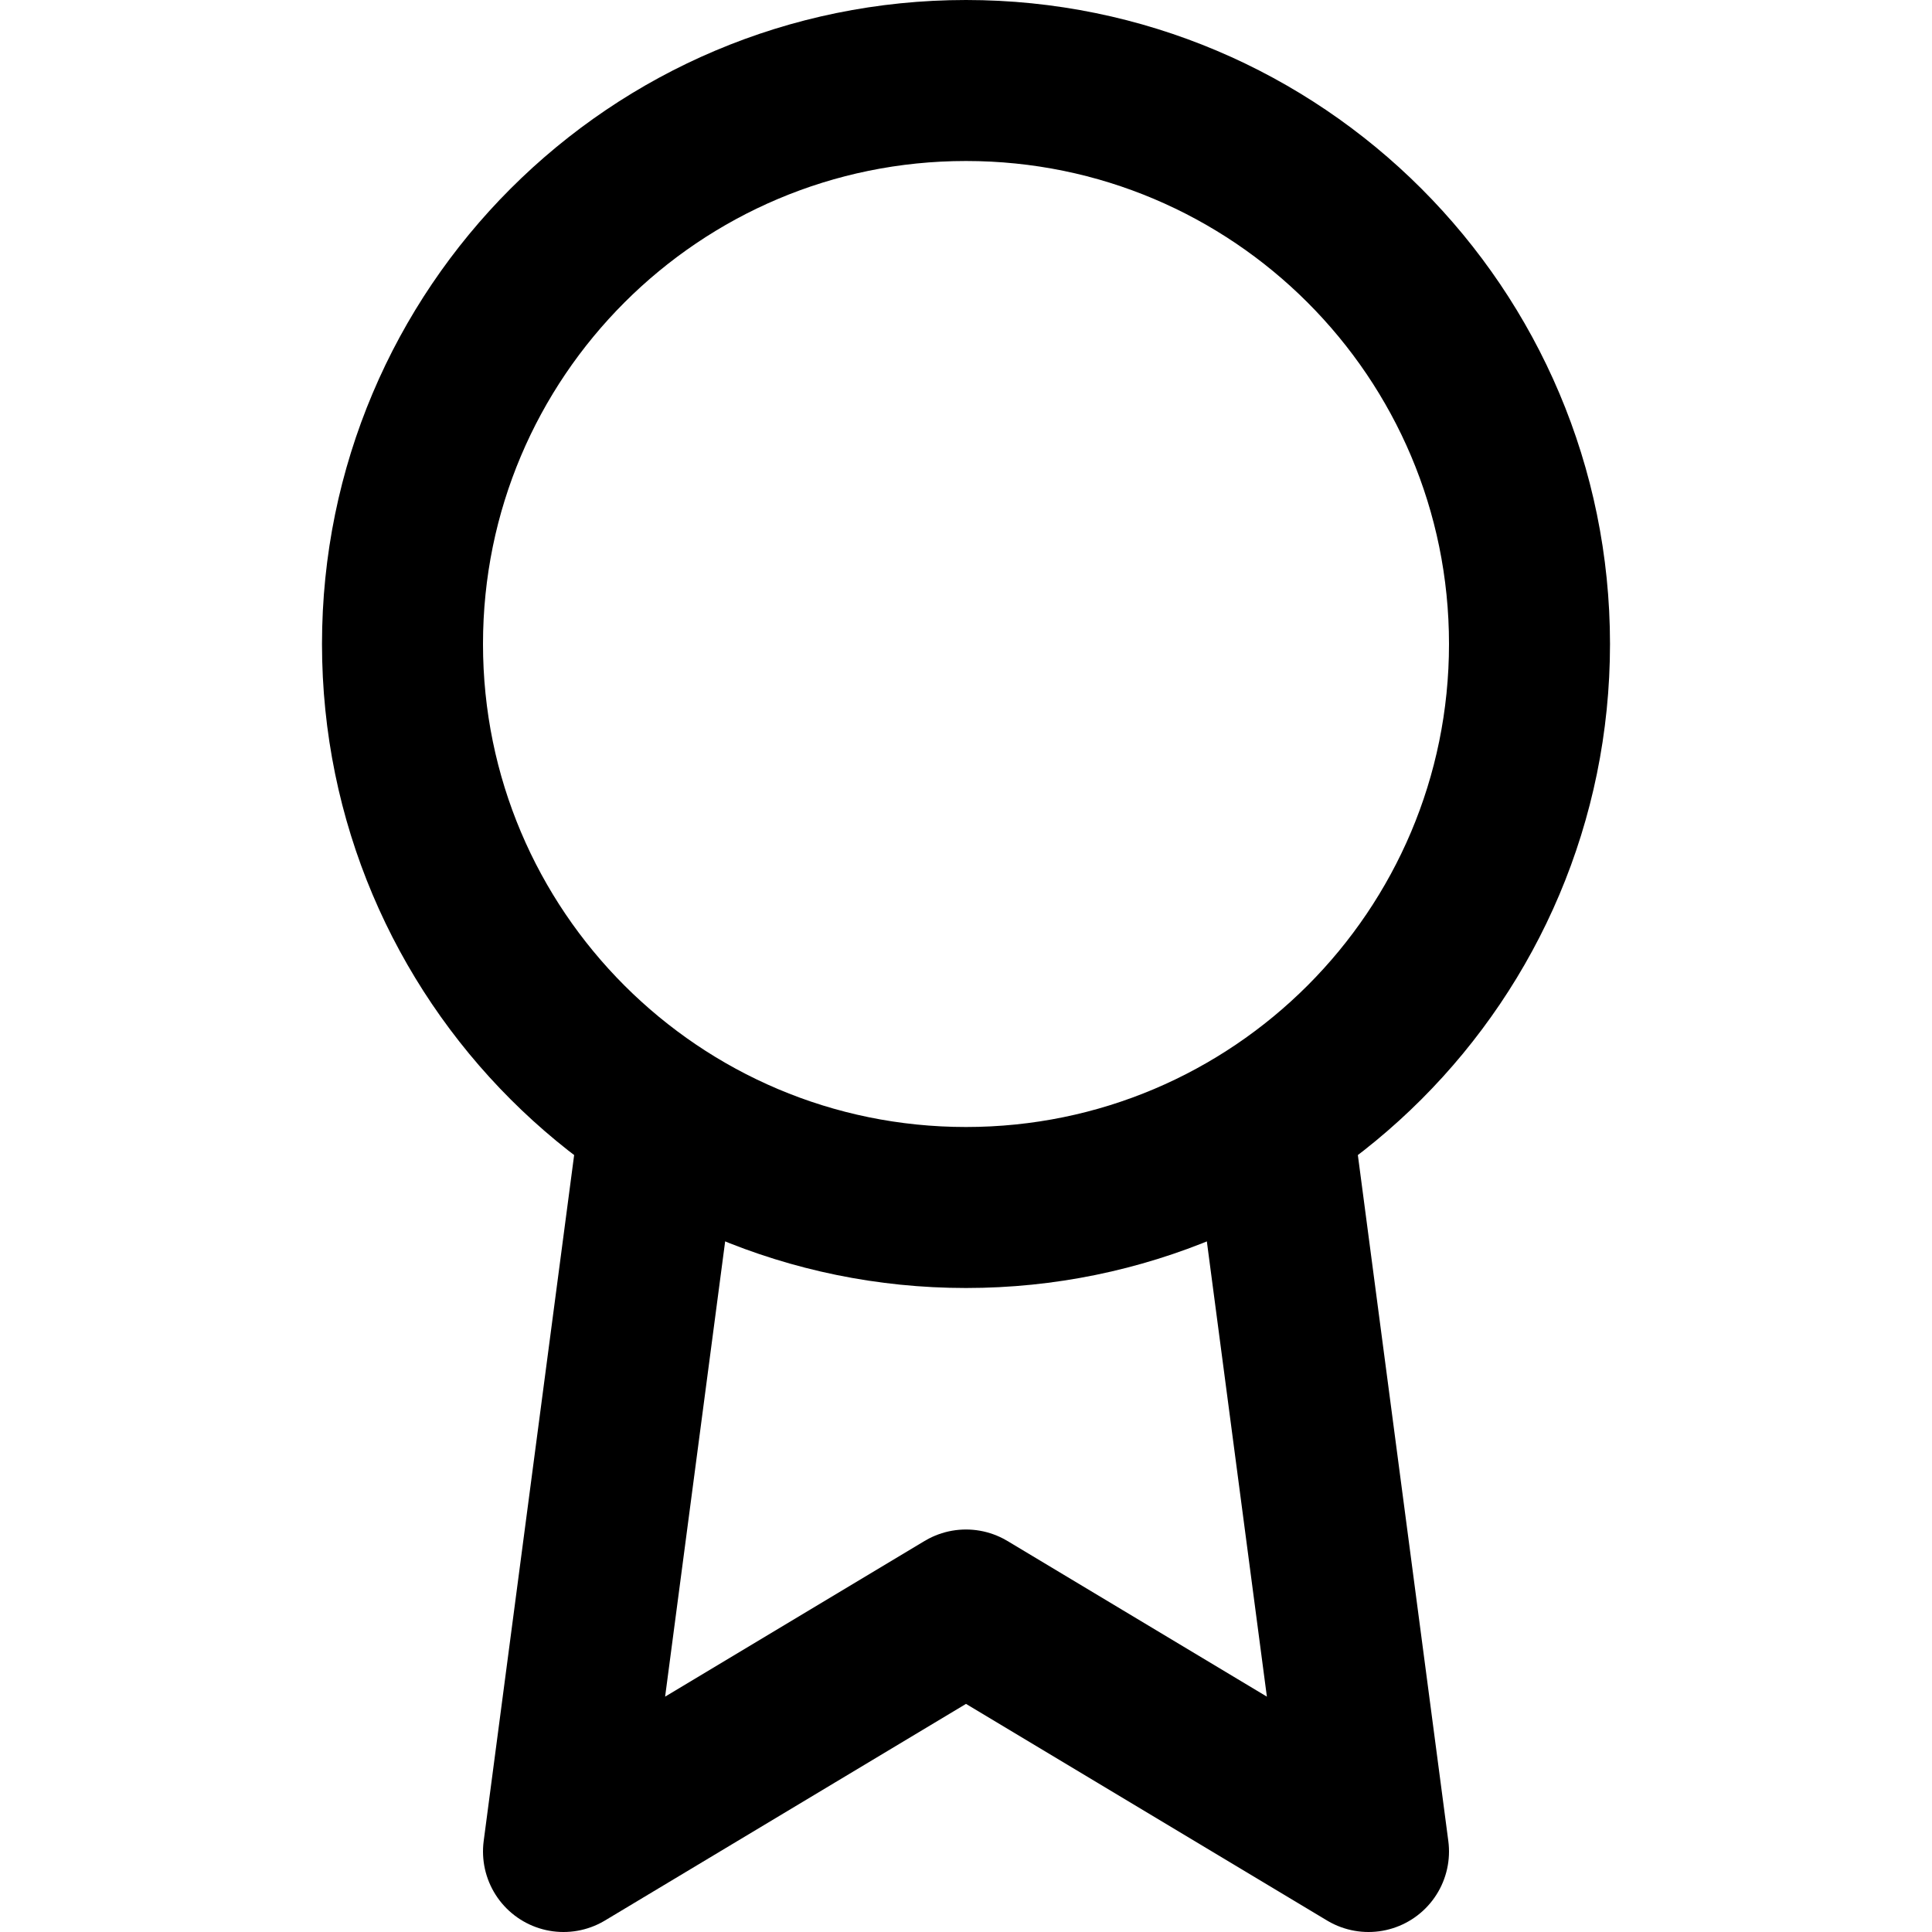
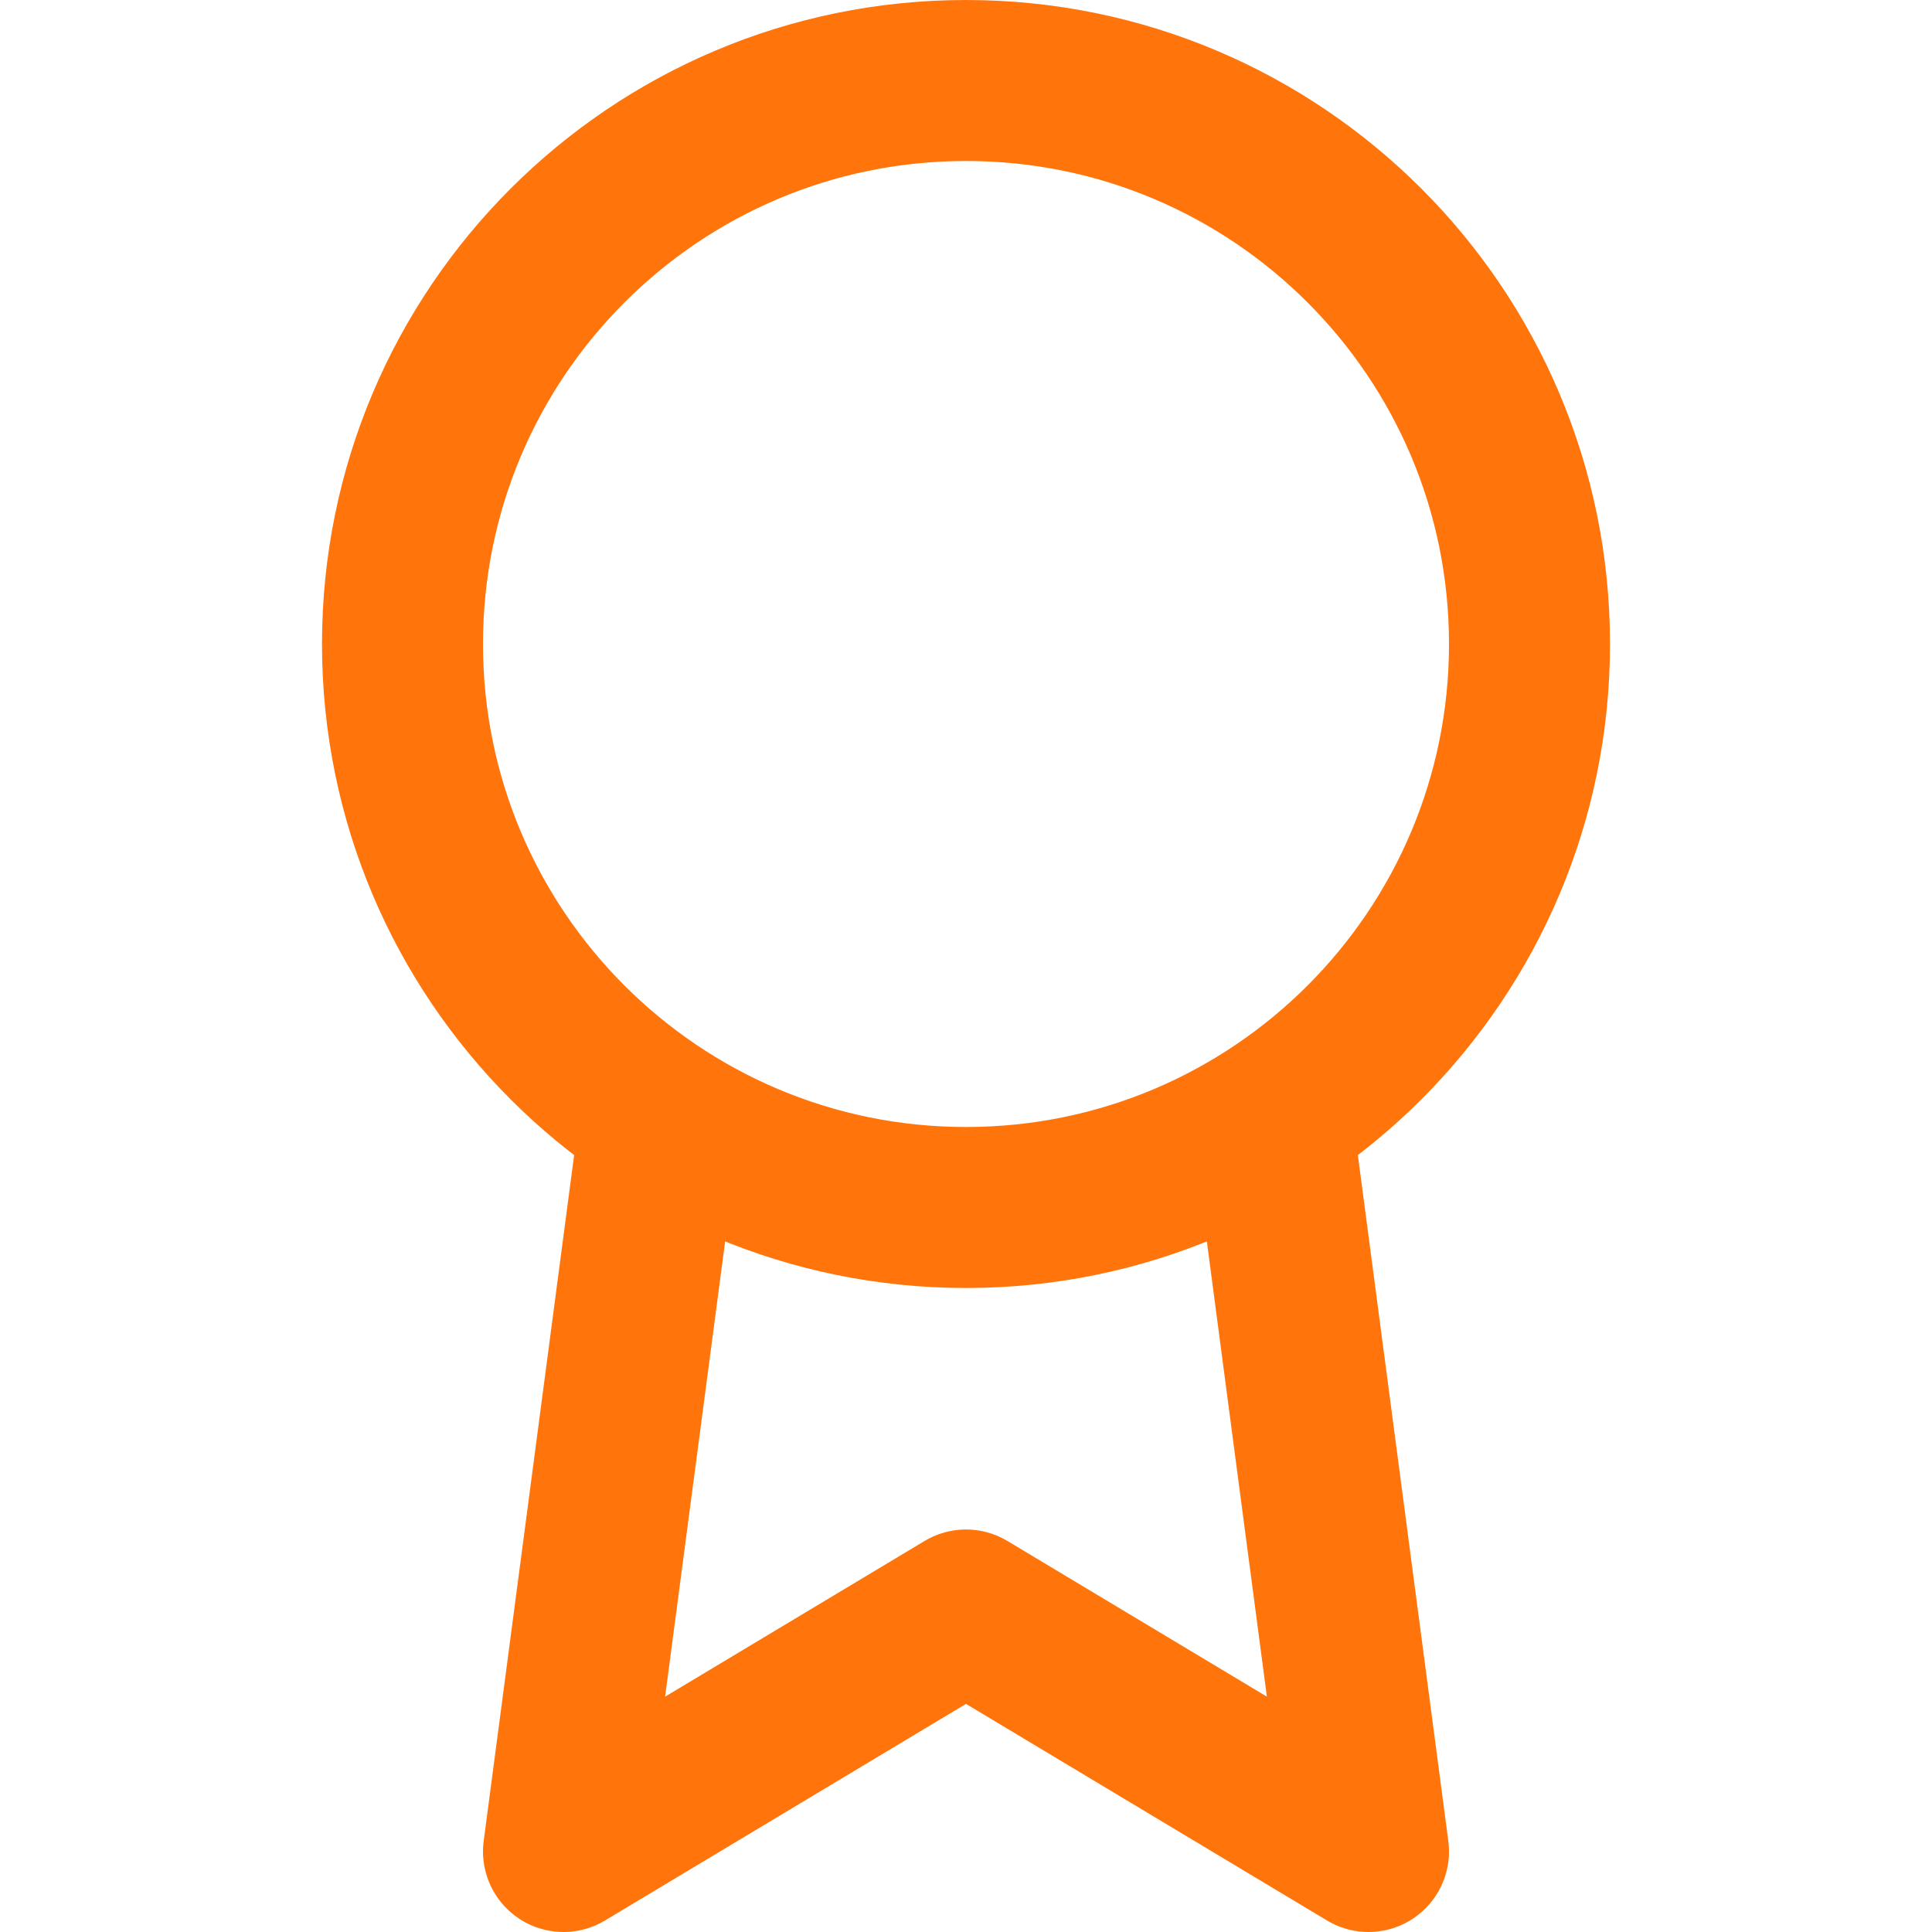
<svg xmlns="http://www.w3.org/2000/svg" version="1.1" id="Calque_1" x="0px" y="0px" viewBox="0 0 24 24" style="enable-background:new 0 0 24 24;" xml:space="preserve">
  <style type="text/css">
- 	.st0{fill:none;stroke:#000000;stroke-width:2;stroke-linecap:round;stroke-linejoin:round;}
+ 	.st0{fill:none;stroke:#FF750C;stroke-width:2;stroke-linecap:round;stroke-linejoin:round;}
</style>
  <circle class="st0" cx="12" cy="8" r="7" />
  <polyline class="st0" points="8.2,13.9 7,23 12,20 17,23 15.8,13.9 " />
</svg>
